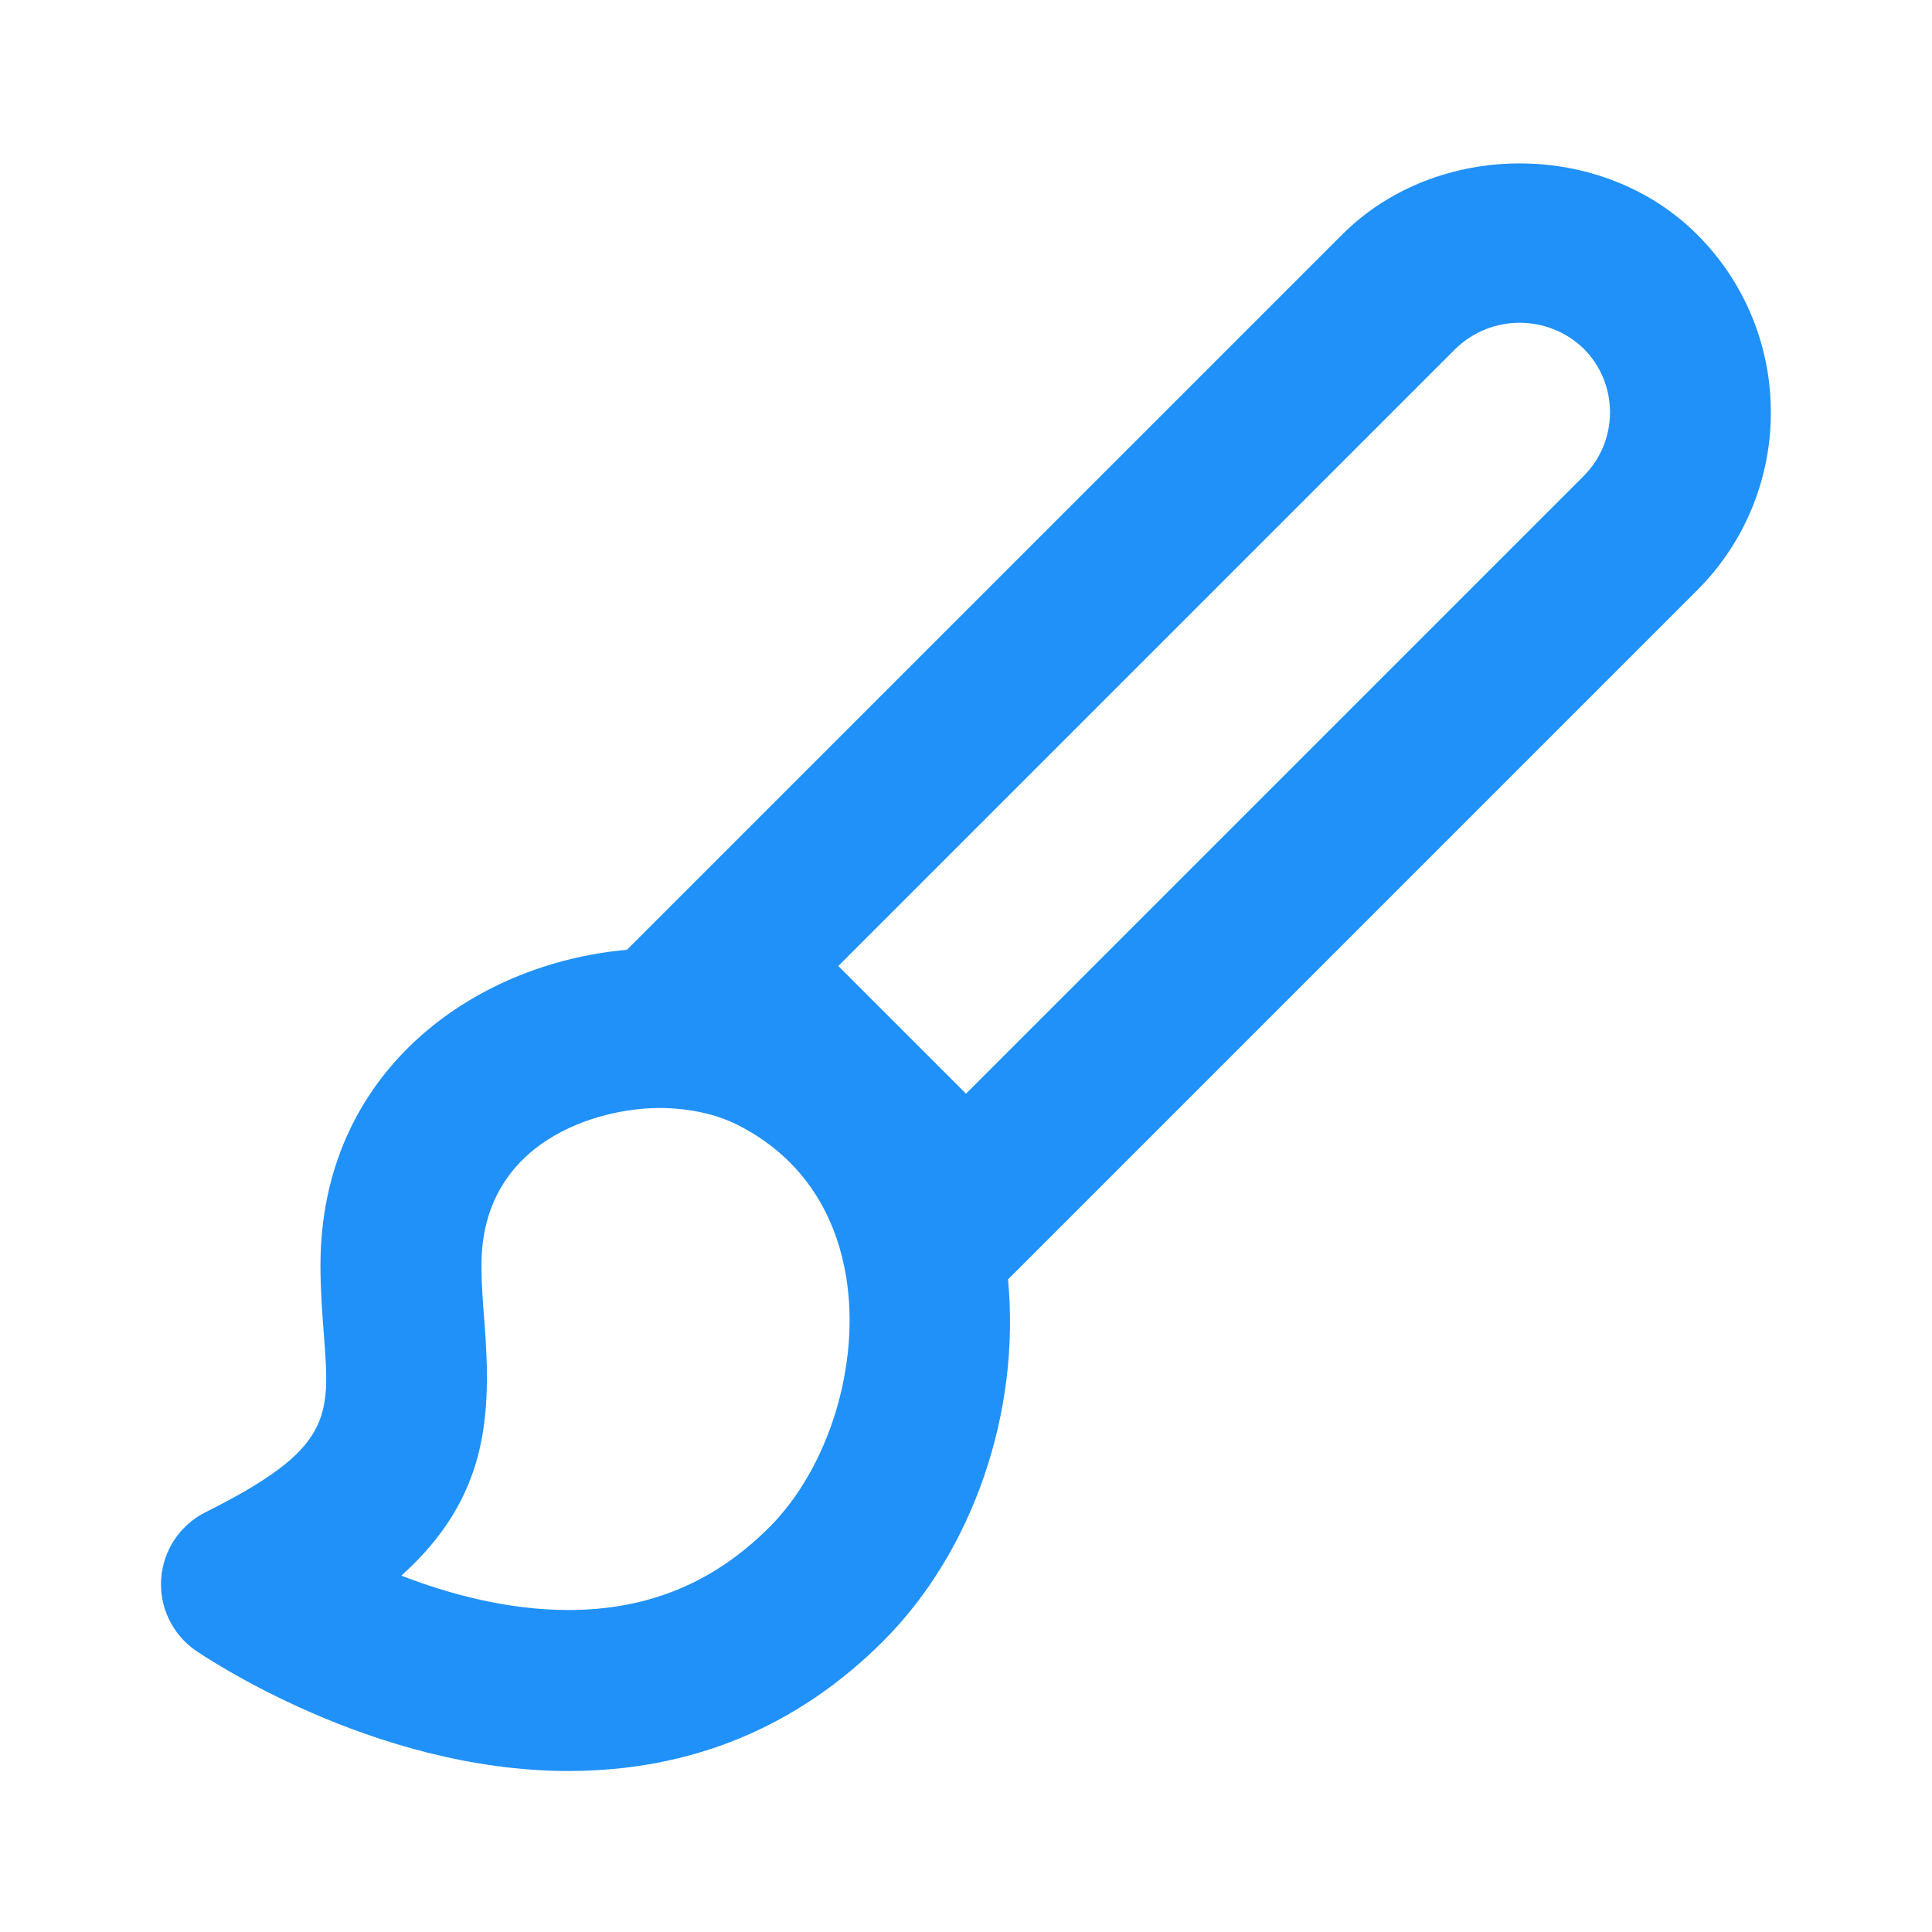
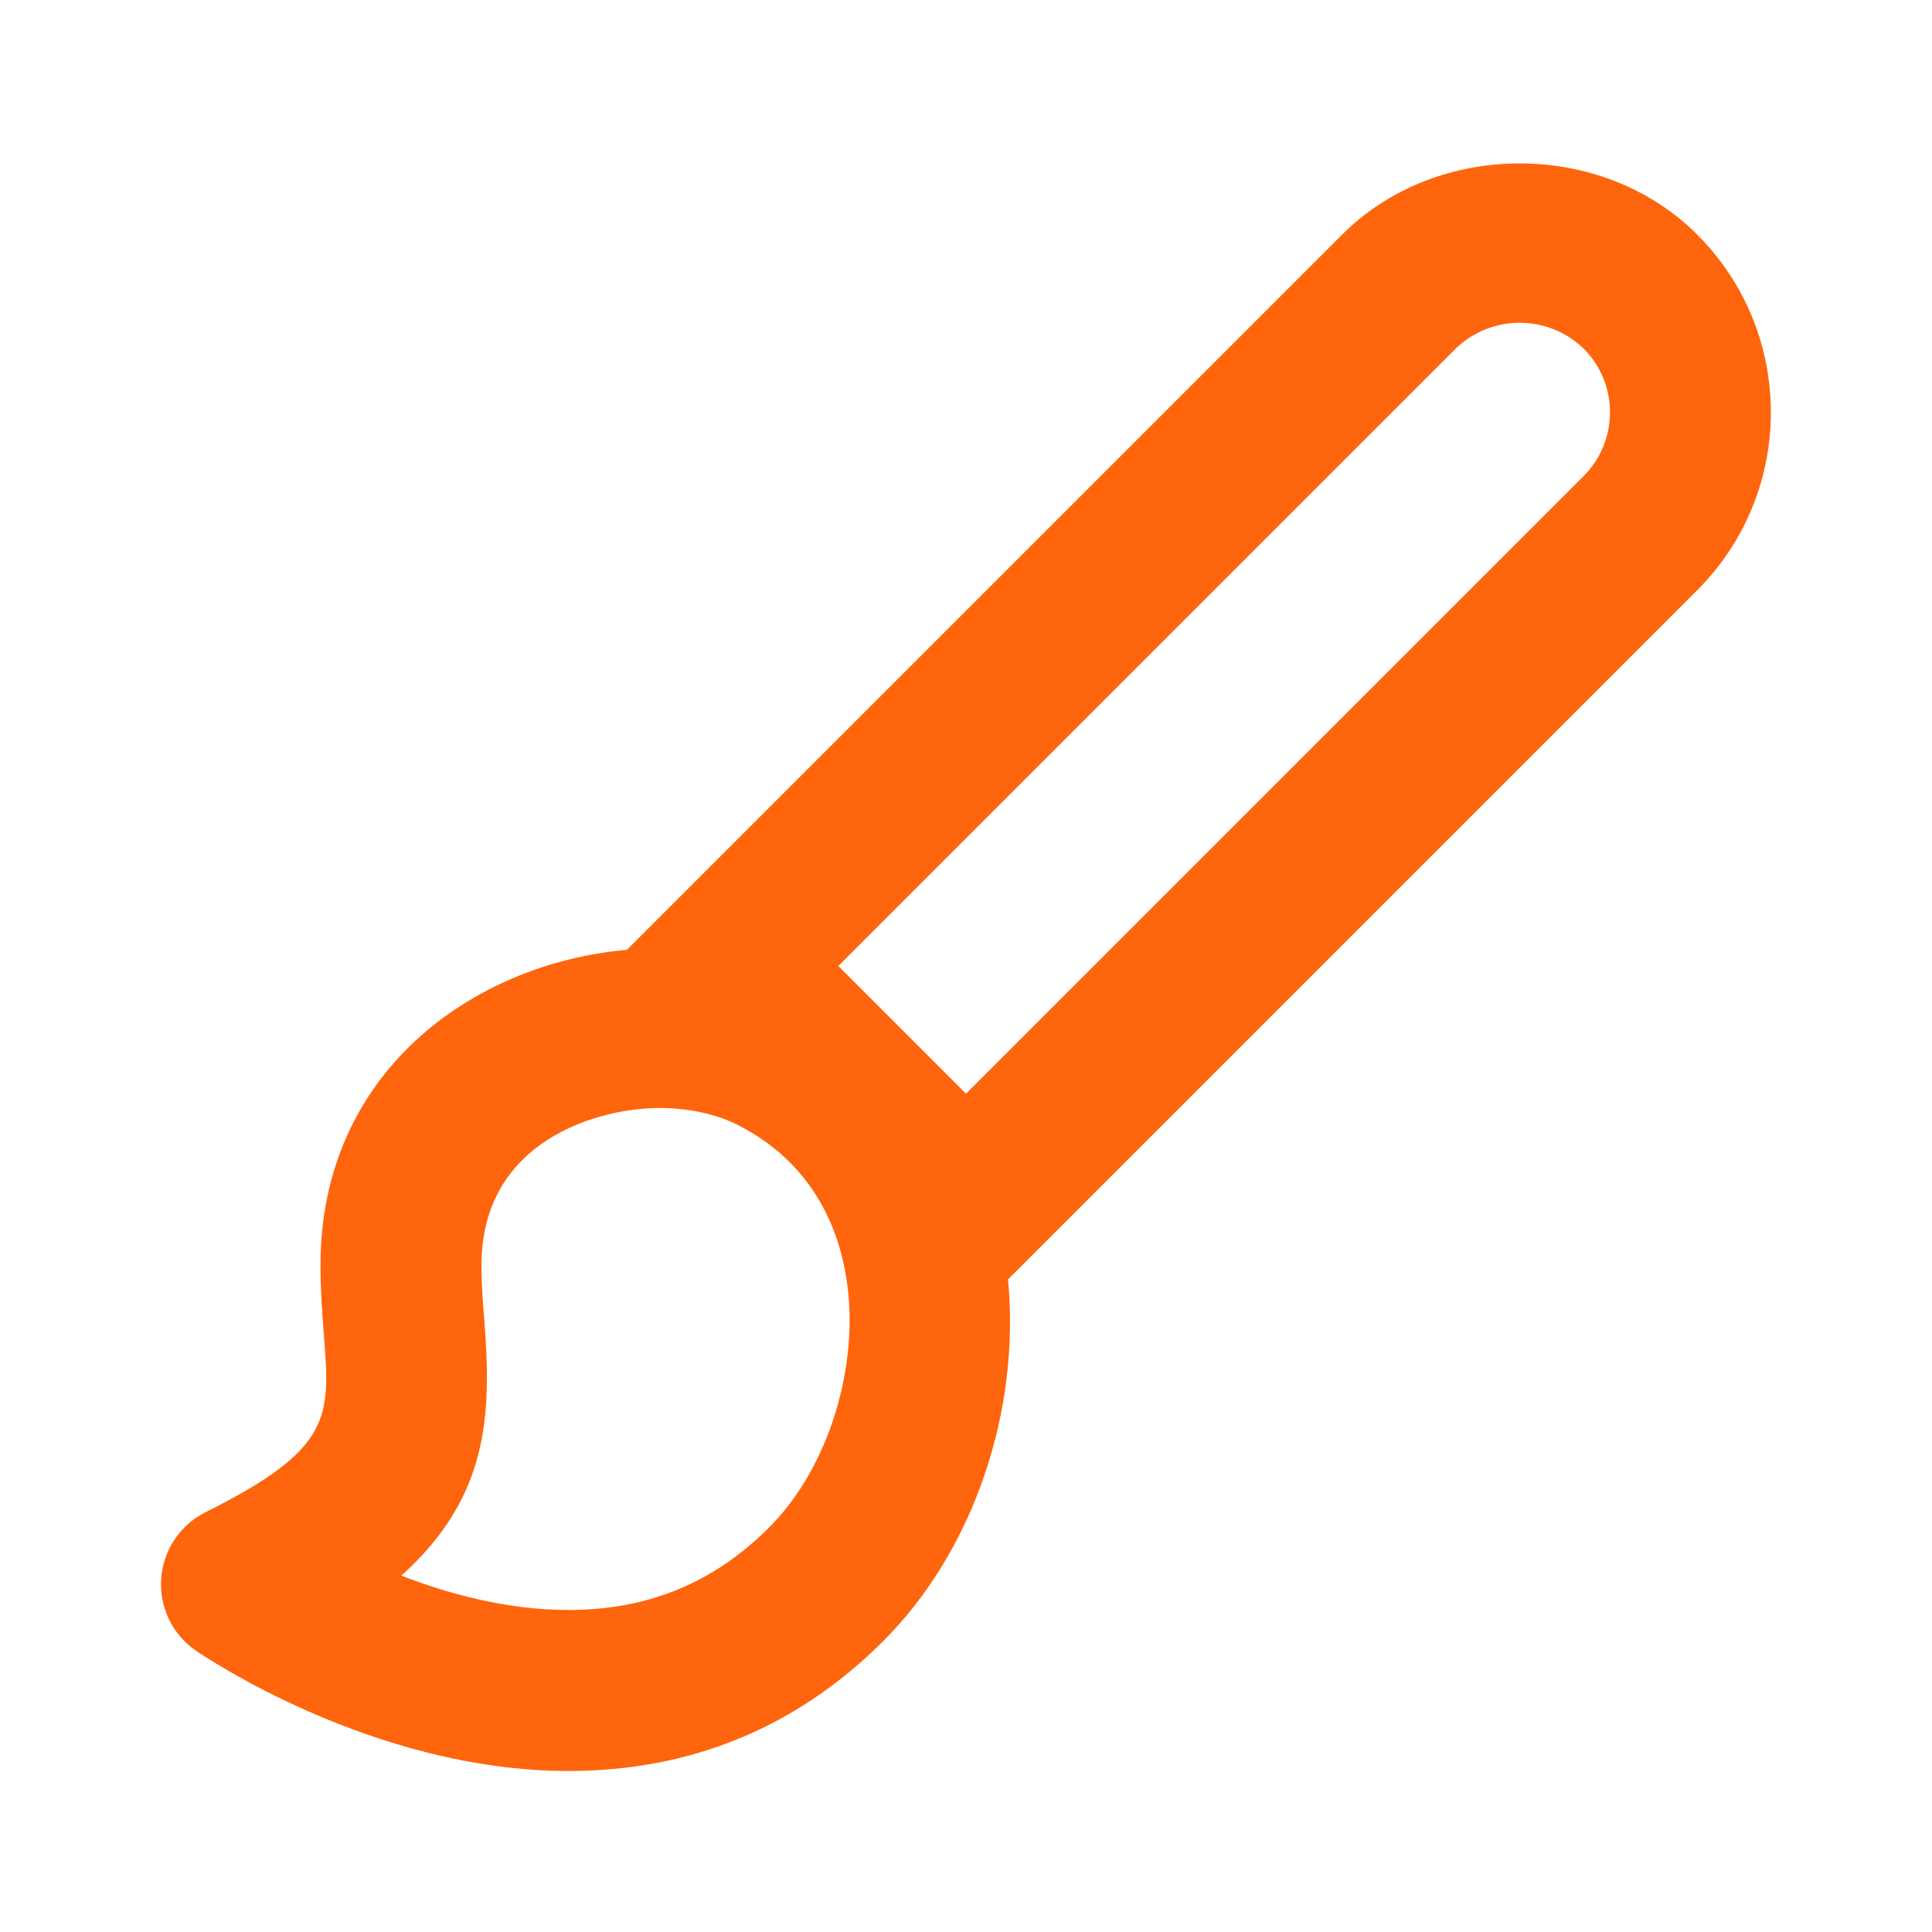
- <svg xmlns="http://www.w3.org/2000/svg" width="24" height="24" viewBox="0 0 24 24" style="fill:#2091F9;transform: ;msFilter:;">
+ <svg xmlns="http://www.w3.org/2000/svg" width="24" height="24" viewBox="0 0 24 24" style="fill:#FF650C;transform: ;msFilter:;">
  <path d="M7.061 22c1.523 0 2.84-.543 3.91-1.613 1.123-1.123 1.707-2.854 1.551-4.494l8.564-8.564a3.123 3.123 0 0 0-.002-4.414c-1.178-1.18-3.234-1.18-4.412 0l-8.884 8.884c-1.913.169-3.807 1.521-3.807 3.919 0 .303.021.588.042.86.08 1.031.109 1.418-1.471 2.208a1.001 1.001 0 0 0-.122 1.717C2.52 20.563 4.623 22 7.061 22c-.001 0-.001 0 0 0zM18.086 4.328a1.144 1.144 0 0 1 1.586.002 1.12 1.12 0 0 1 0 1.584L12 13.586 10.414 12l7.672-7.672zM6.018 16.423c-.018-.224-.037-.458-.037-.706 0-1.545 1.445-1.953 2.21-1.953.356 0 .699.073.964.206.945.475 1.26 1.293 1.357 1.896.177 1.09-.217 2.368-.956 3.107C8.865 19.664 8.049 20 7.061 20H7.06c-.75 0-1.479-.196-2.074-.427 1.082-.973 1.121-1.989 1.032-3.15z" />
</svg>
